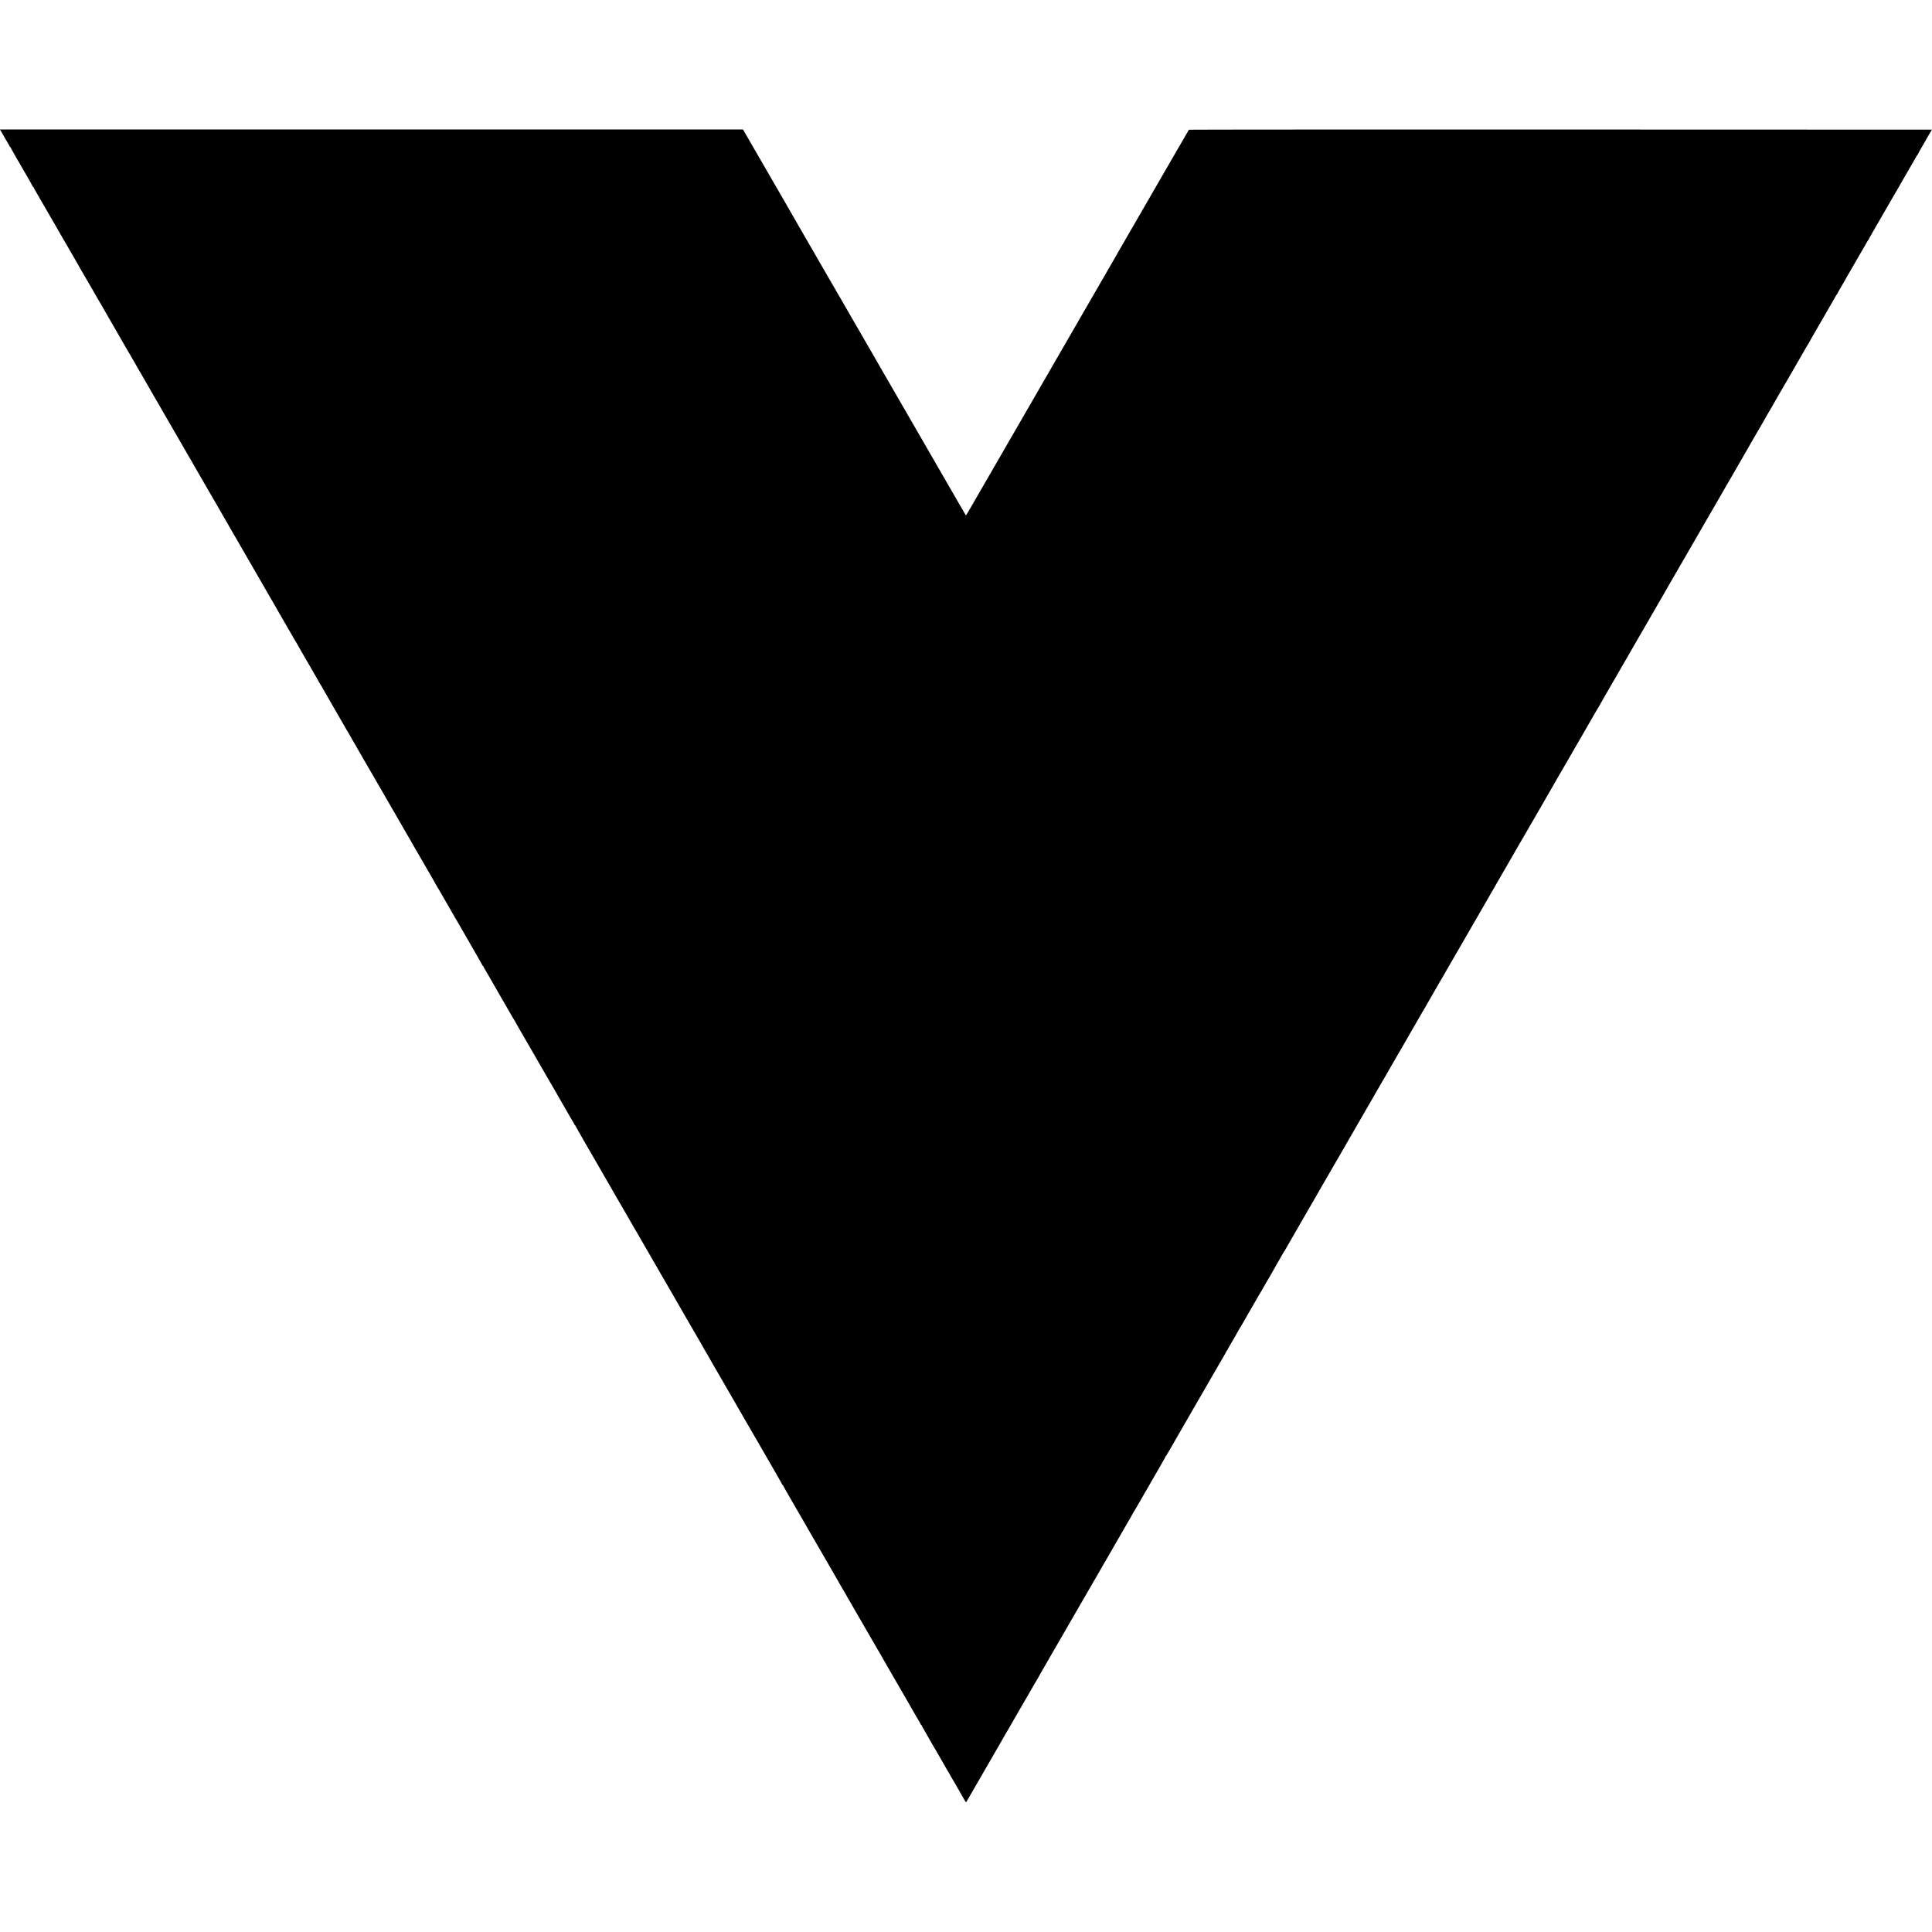
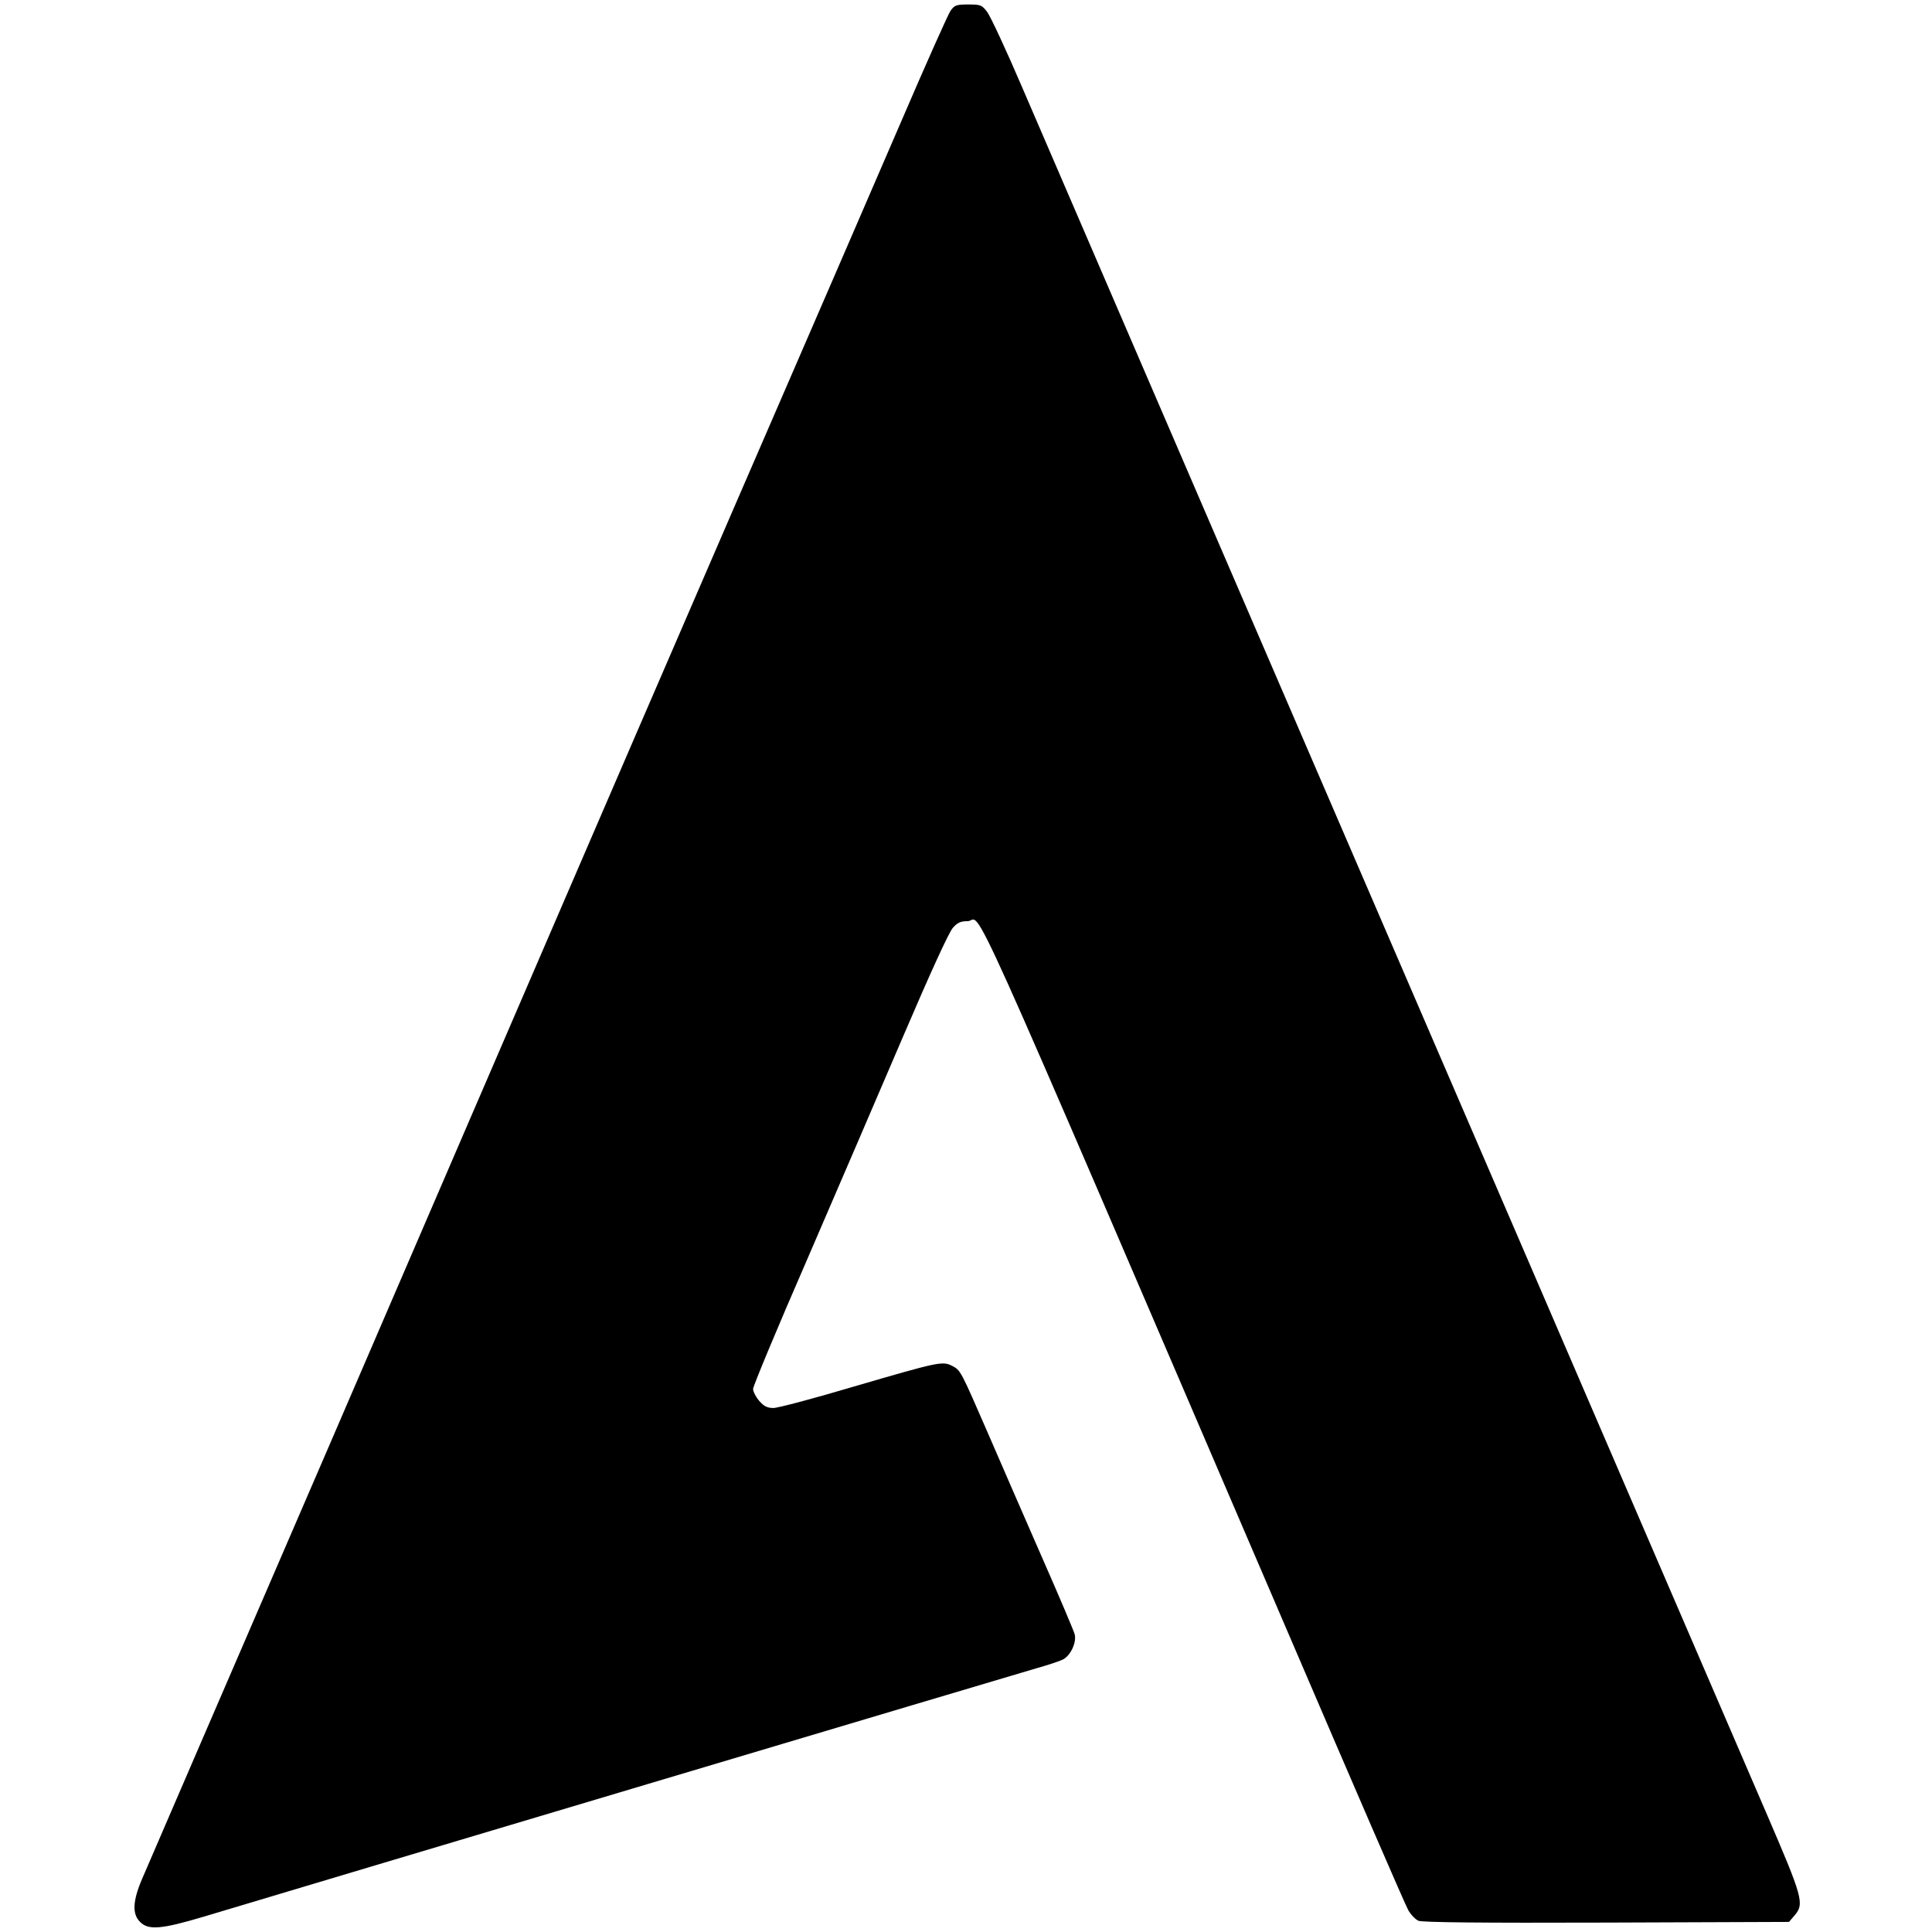
- <svg xmlns="http://www.w3.org/2000/svg" version="1.0" width="16pt" height="16pt" viewBox="0 0 16 16" preserveAspectRatio="xMidYMid meet">
-   <g transform="translate(0,16) scale(0.00032,-0.00032)" fill="#000000" stroke="none">
-     <path d="M18 46618 c45 -75 122 -207 122 -211 0 -2 25 -45 55 -95 30 -50 55 -96 55 -102 0 -5 5 -10 10 -10 6 0 10 -4 10 -9 0 -5 73 -135 161 -288 89 -153 173 -298 187 -323 14 -25 32 -57 41 -72 88 -149 187 -324 189 -335 2 -7 8 -13 13 -13 5 0 9 -4 9 -10 0 -5 46 -89 103 -187 175 -302 490 -846 507 -876 8 -16 20 -36 25 -45 28 -46 290 -498 339 -585 13 -23 74 -129 136 -236 61 -107 123 -215 137 -240 14 -25 29 -50 33 -56 5 -5 23 -37 40 -70 18 -33 38 -67 44 -75 11 -16 21 -33 63 -109 14 -25 29 -50 33 -56 4 -5 21 -35 38 -65 55 -100 261 -455 269 -465 4 -5 14 -21 20 -35 15 -29 41 -75 103 -180 24 -41 52 -88 60 -105 9 -16 57 -100 107 -185 112 -193 362 -626 380 -660 8 -14 23 -38 33 -55 11 -16 23 -37 27 -45 4 -8 26 -46 48 -85 23 -38 53 -90 67 -115 46 -81 64 -113 178 -310 62 -107 121 -210 132 -227 37 -67 56 -99 85 -148 16 -27 32 -57 36 -65 4 -8 15 -27 25 -42 9 -15 53 -89 96 -165 44 -76 177 -307 296 -513 120 -206 268 -463 330 -570 131 -227 117 -203 200 -348 36 -62 73 -125 82 -140 10 -15 21 -34 25 -42 4 -8 20 -37 36 -65 17 -27 38 -65 48 -82 49 -85 64 -111 87 -153 13 -25 28 -49 32 -55 4 -5 78 -134 165 -285 87 -151 166 -288 176 -305 10 -16 26 -43 35 -59 9 -17 125 -217 257 -445 132 -229 253 -441 270 -471 17 -30 45 -79 64 -108 18 -29 33 -54 33 -57 0 -2 20 -37 44 -77 24 -40 123 -212 221 -383 97 -170 190 -330 205 -355 16 -25 39 -65 53 -90 13 -25 81 -144 152 -265 70 -121 137 -238 150 -260 12 -22 37 -65 55 -95 18 -30 43 -73 55 -95 12 -22 48 -85 80 -140 77 -132 163 -280 190 -330 13 -22 71 -123 130 -225 59 -102 116 -199 126 -217 10 -17 29 -50 43 -72 15 -22 26 -43 26 -45 0 -2 27 -50 60 -106 33 -56 60 -103 60 -105 0 -2 55 -98 90 -155 8 -14 182 -316 239 -414 13 -22 45 -79 72 -124 27 -46 49 -86 49 -89 0 -2 14 -24 30 -48 16 -24 30 -46 30 -49 0 -5 74 -135 100 -176 5 -8 24 -42 43 -75 50 -88 58 -101 262 -455 104 -179 199 -345 213 -370 14 -25 28 -49 32 -55 4 -5 17 -26 28 -45 10 -19 62 -109 114 -200 114 -197 133 -230 170 -295 16 -27 33 -57 38 -65 17 -28 96 -165 103 -180 4 -8 16 -28 26 -45 10 -16 77 -131 148 -255 72 -124 181 -313 243 -420 62 -107 121 -209 131 -227 35 -62 323 -560 392 -678 38 -66 83 -145 100 -175 16 -30 33 -59 37 -65 4 -5 17 -27 29 -47 34 -61 56 -100 90 -156 17 -29 31 -55 31 -57 0 -2 17 -32 39 -67 21 -35 134 -229 251 -433 117 -203 235 -407 261 -451 27 -45 49 -85 49 -88 0 -4 8 -19 19 -34 15 -21 200 -341 309 -533 10 -19 33 -58 51 -87 17 -29 31 -54 31 -56 0 -2 25 -44 55 -94 30 -50 55 -95 55 -98 0 -4 6 -15 14 -23 7 -9 27 -41 43 -71 17 -30 170 -297 342 -594 171 -296 311 -542 311 -547 0 -5 5 -9 10 -9 6 0 10 -4 10 -10 0 -5 22 -47 49 -92 27 -46 58 -99 68 -118 24 -43 81 -140 93 -160 5 -8 66 -114 135 -235 69 -121 130 -227 135 -235 12 -21 259 -447 283 -490 10 -19 28 -47 38 -62 11 -14 19 -29 19 -32 0 -3 37 -69 83 -148 99 -170 305 -526 337 -583 13 -22 31 -53 41 -70 11 -16 22 -37 26 -45 7 -14 82 -146 103 -180 14 -24 181 -311 205 -355 13 -22 46 -80 75 -130 29 -49 64 -110 78 -135 14 -25 51 -88 82 -140 31 -52 59 -102 63 -110 4 -8 18 -33 31 -55 205 -353 284 -489 309 -535 17 -30 45 -78 62 -106 18 -28 36 -60 39 -72 4 -12 12 -22 17 -22 5 0 9 -4 9 -10 0 -5 109 -197 241 -427 133 -230 250 -431 259 -448 51 -90 222 -385 280 -485 37 -63 78 -135 92 -160 14 -25 67 -117 118 -205 51 -88 101 -175 111 -193 34 -58 55 -95 149 -257 51 -88 101 -173 110 -190 9 -16 76 -131 147 -255 72 -124 140 -241 151 -260 61 -108 281 -489 355 -615 38 -66 77 -133 87 -150 35 -63 91 -161 100 -175 14 -23 99 -169 128 -220 54 -97 135 -235 142 -245 4 -5 20 -32 35 -60 26 -48 238 -416 276 -480 10 -16 26 -46 37 -65 30 -53 382 -661 403 -695 10 -16 22 -37 26 -45 4 -8 26 -48 50 -88 24 -41 43 -75 43 -77 0 -2 22 -40 50 -85 27 -45 50 -84 50 -86 0 -3 38 -69 83 -147 84 -142 302 -520 340 -587 10 -19 34 -60 52 -90 18 -30 44 -75 57 -100 14 -25 45 -79 70 -120 25 -41 56 -96 70 -121 14 -25 77 -133 138 -240 62 -107 122 -210 132 -229 25 -43 310 -535 337 -581 11 -19 26 -45 34 -59 17 -32 238 -414 266 -460 11 -19 24 -41 28 -49 3 -7 75 -133 160 -278 84 -146 153 -269 153 -274 0 -5 5 -9 10 -9 6 0 10 -4 10 -10 0 -5 82 -150 181 -322 182 -314 201 -346 240 -415 12 -21 80 -139 152 -263 71 -124 141 -245 155 -270 14 -25 28 -49 32 -55 6 -8 145 -248 220 -380 37 -66 209 -362 229 -395 11 -19 24 -42 28 -49 4 -8 67 -118 140 -243 73 -125 133 -230 133 -233 0 -2 15 -28 33 -57 19 -29 47 -78 64 -108 17 -30 53 -93 79 -139 53 -90 82 -141 157 -272 82 -142 115 -199 381 -659 142 -245 268 -463 281 -485 12 -22 71 -125 132 -230 60 -104 172 -298 248 -430 76 -132 146 -253 156 -270 11 -16 22 -36 26 -44 3 -8 30 -54 60 -103 29 -49 53 -91 53 -93 0 -3 18 -34 40 -70 22 -36 40 -67 40 -69 0 -2 37 -66 81 -142 45 -77 98 -168 119 -204 20 -36 47 -81 58 -100 12 -19 27 -47 33 -62 6 -16 15 -28 20 -28 5 0 9 -4 9 -9 0 -6 63 -118 140 -251 77 -133 140 -243 140 -245 0 -2 18 -33 41 -70 22 -37 49 -83 60 -101 10 -19 29 -51 40 -71 25 -45 109 -189 126 -218 7 -11 17 -29 22 -40 6 -11 22 -38 35 -60 14 -22 37 -62 52 -90 14 -27 35 -62 45 -77 11 -14 19 -29 19 -32 0 -3 18 -35 40 -71 22 -36 40 -67 40 -69 0 -2 19 -35 42 -72 23 -38 55 -94 72 -124 26 -47 139 -244 171 -298 6 -9 21 -36 34 -60 28 -48 37 -51 51 -19 6 12 19 36 29 52 10 17 27 46 38 65 11 19 104 181 208 360 103 179 199 345 213 370 14 25 42 74 64 109 21 34 38 65 38 67 0 2 18 33 40 69 22 36 40 67 40 69 0 3 177 310 199 346 16 26 136 234 140 244 2 5 25 44 52 88 27 44 49 81 49 84 0 2 18 34 40 70 22 36 40 67 40 69 0 2 20 36 43 77 35 58 169 289 297 513 9 17 50 86 90 155 40 69 86 150 103 180 16 30 35 62 41 70 6 8 16 24 22 35 35 64 72 129 167 293 59 100 116 199 127 220 11 20 30 53 41 72 43 72 1070 1850 1121 1940 14 25 65 113 113 195 48 83 96 166 107 185 10 19 28 50 38 68 11 18 73 124 137 235 64 111 175 303 246 427 71 124 173 299 225 390 52 91 116 202 143 248 27 45 49 85 49 89 0 4 6 14 14 22 7 9 28 43 46 76 26 47 251 436 378 655 11 19 29 51 40 70 11 19 101 176 201 348 99 172 181 317 181 323 0 5 5 9 10 9 6 0 10 5 10 11 0 6 8 23 18 37 11 15 32 52 49 82 16 30 130 228 253 440 122 212 234 405 248 430 13 25 39 70 57 100 39 65 69 117 130 225 25 44 50 87 55 95 12 19 78 134 220 380 61 107 129 224 150 260 161 277 222 382 246 425 15 28 47 83 71 123 24 41 43 78 43 83 0 5 4 9 8 9 4 0 13 12 19 28 7 15 23 45 36 67 66 110 277 478 277 483 0 3 6 13 14 21 7 9 27 41 43 71 17 30 45 80 63 110 34 57 375 649 394 685 6 11 16 27 22 35 6 8 26 42 44 75 18 33 41 74 51 90 10 17 24 41 32 55 54 97 72 128 88 152 11 14 19 28 19 30 0 3 79 141 175 308 96 167 175 305 175 308 0 3 6 13 14 21 7 9 26 39 41 66 33 60 276 483 338 587 24 40 46 80 50 88 4 8 13 24 20 35 14 23 95 163 125 215 11 19 52 91 92 160 40 69 80 139 90 155 9 17 103 179 207 360 105 182 200 346 211 365 103 181 463 802 489 845 7 11 15 27 19 35 4 8 29 51 55 95 64 110 828 1433 848 1470 9 17 24 41 33 55 9 14 29 48 45 77 15 28 52 93 82 145 30 51 62 107 71 123 17 30 231 398 400 690 51 88 103 179 115 202 12 23 26 48 32 55 6 7 24 38 40 68 17 30 61 107 98 170 37 63 84 144 103 180 19 36 41 72 48 81 8 8 14 18 14 21 0 4 27 51 59 106 32 55 72 124 89 154 16 29 71 125 122 213 51 88 104 180 118 205 13 25 28 50 32 55 4 6 17 26 28 45 11 19 45 80 77 135 31 55 66 116 77 135 11 19 88 152 171 295 401 694 620 1072 650 1125 11 19 87 152 170 295 83 143 158 273 166 288 9 16 21 36 26 45 6 9 31 52 55 96 25 43 54 94 66 115 11 20 95 164 186 321 91 157 173 299 182 315 9 17 26 46 37 65 12 19 66 114 121 210 56 96 108 186 117 200 8 14 24 40 34 59 24 45 383 664 412 713 5 9 17 29 26 45 15 28 120 210 241 419 36 61 68 117 72 125 4 8 12 23 19 34 35 57 245 420 262 453 11 20 35 61 53 90 17 29 32 54 32 56 0 3 28 51 62 108 33 57 70 119 80 138 10 19 23 42 28 50 5 8 32 53 59 100 27 47 149 258 271 470 122 212 234 405 248 430 30 53 62 108 80 135 6 11 15 27 19 35 4 8 85 150 181 315 96 165 187 323 202 350 31 56 116 202 130 225 5 8 25 42 43 75 19 33 92 159 162 280 149 257 157 271 202 350 19 33 38 67 43 75 9 14 228 392 275 475 12 22 55 96 95 165 40 69 80 139 90 155 24 42 202 350 221 383 9 15 27 47 41 72 14 25 75 131 136 236 61 106 121 210 134 232 99 172 271 470 279 482 5 8 23 40 40 70 18 30 81 141 142 245 60 105 121 210 135 235 14 25 71 124 127 220 56 96 143 247 194 335 51 88 96 167 102 175 14 24 180 311 204 355 23 43 340 590 356 615 5 8 50 87 101 175 171 301 517 898 582 1008 25 43 46 81 46 83 0 2 12 23 27 47 14 23 40 67 56 97 16 30 35 62 42 70 7 8 15 22 18 30 4 8 20 38 37 65 16 28 33 57 37 65 6 12 111 196 143 250 5 8 55 95 112 193 57 98 113 195 126 215 12 20 27 46 32 57 6 11 14 27 20 35 5 8 76 130 156 270 80 140 165 287 187 325 23 39 52 90 66 115 13 25 30 52 37 61 8 8 14 18 14 21 0 4 41 77 92 165 50 87 175 302 276 478 101 176 208 360 236 408 28 49 67 117 86 152 19 35 41 70 48 77 6 6 12 15 12 19 0 7 124 224 167 291 12 21 23 40 23 42 0 2 21 40 46 83 26 43 55 92 64 109 54 95 327 568 354 614 19 30 45 75 59 100 71 128 82 145 89 148 4 2 8 8 8 13 0 5 42 82 94 172 311 538 496 858 518 897 14 25 40 70 58 100 18 30 42 71 53 90 10 19 79 139 152 265 73 127 142 246 153 265 10 19 43 76 72 125 29 50 63 108 75 130 65 116 80 140 87 143 4 2 8 8 8 12 0 8 114 212 140 250 6 8 14 24 20 35 5 11 54 97 108 190 l100 170 -9611 3 c-5286 1 -9614 -1 -9618 -5 -5 -6 -419 -719 -619 -1068 -89 -155 -267 -463 -323 -560 -38 -66 -81 -140 -95 -165 -31 -56 -263 -457 -526 -910 -110 -190 -224 -388 -254 -440 -29 -52 -61 -109 -71 -125 -23 -39 -243 -420 -268 -465 -11 -19 -204 -352 -428 -740 -224 -388 -477 -826 -563 -975 -85 -148 -185 -322 -222 -385 -37 -63 -120 -207 -185 -320 -65 -113 -177 -306 -248 -430 -72 -124 -172 -297 -222 -385 -51 -88 -142 -245 -202 -350 -131 -226 -247 -427 -408 -705 -65 -113 -249 -432 -410 -710 -160 -278 -388 -673 -506 -877 -118 -205 -216 -373 -219 -373 -3 0 -52 82 -109 183 -58 100 -144 250 -192 332 -95 164 -402 696 -647 1120 -85 149 -228 396 -317 550 -212 365 -982 1700 -1008 1745 -10 19 -43 76 -72 125 -29 50 -64 110 -77 135 -14 25 -63 110 -110 190 -47 80 -96 165 -110 190 -14 25 -99 171 -188 325 -89 154 -174 300 -188 325 -13 25 -64 113 -112 195 -48 83 -140 242 -205 355 -65 113 -183 317 -263 454 -79 137 -152 264 -163 282 -50 89 -335 583 -354 614 -12 19 -34 58 -50 85 -15 28 -129 226 -253 440 -124 215 -235 408 -247 430 -12 22 -69 121 -127 220 -58 99 -226 389 -373 645 -148 256 -324 561 -392 678 -67 117 -134 232 -147 255 -13 23 -33 59 -46 80 l-22 37 -9615 0 -9615 0 20 -32z" />
+ <svg xmlns="http://www.w3.org/2000/svg" version="1.0" width="862pt" height="862pt" viewBox="0 0 862 862" preserveAspectRatio="xMidYMid meet">
+   <g transform="translate(0,862) scale(0.1,-0.1)" fill="#000000" stroke="none">
+     <path d="M4241 8572 c-11 -16 -112 -242 -224 -503 -113 -261 -445 -1030 -740 -1709 -294 -679 -639 -1478 -767 -1775 -128 -297 -595 -1379 -1037 -2405 -443 -1026 -821 -1900 -839 -1943 -42 -98 -45 -157 -9 -192 37 -38 95 -33 286 24 418 126 3631 1084 3711 1107 50 14 105 32 121 40 34 18 61 76 52 112 -3 13 -69 169 -147 346 -77 176 -185 424 -239 549 -124 285 -123 283 -161 303 -43 22 -60 18 -437 -92 -178 -53 -340 -96 -360 -96 -27 0 -42 7 -63 31 -15 17 -28 42 -28 54 0 12 108 272 241 577 132 305 326 757 432 1004 116 271 202 460 219 477 20 23 35 29 65 29 72 0 -69 314 1430 -3175 283 -660 524 -1217 536 -1237 11 -20 32 -42 46 -48 18 -7 276 -10 839 -8 l814 3 24 28 c46 53 38 79 -127 462 -83 193 -369 856 -636 1475 -267 619 -639 1483 -828 1920 -336 779 -1602 3714 -1856 4304 -70 164 -140 313 -154 332 -24 32 -30 34 -85 34 -53 0 -61 -3 -79 -28z" />
  </g>
</svg>
